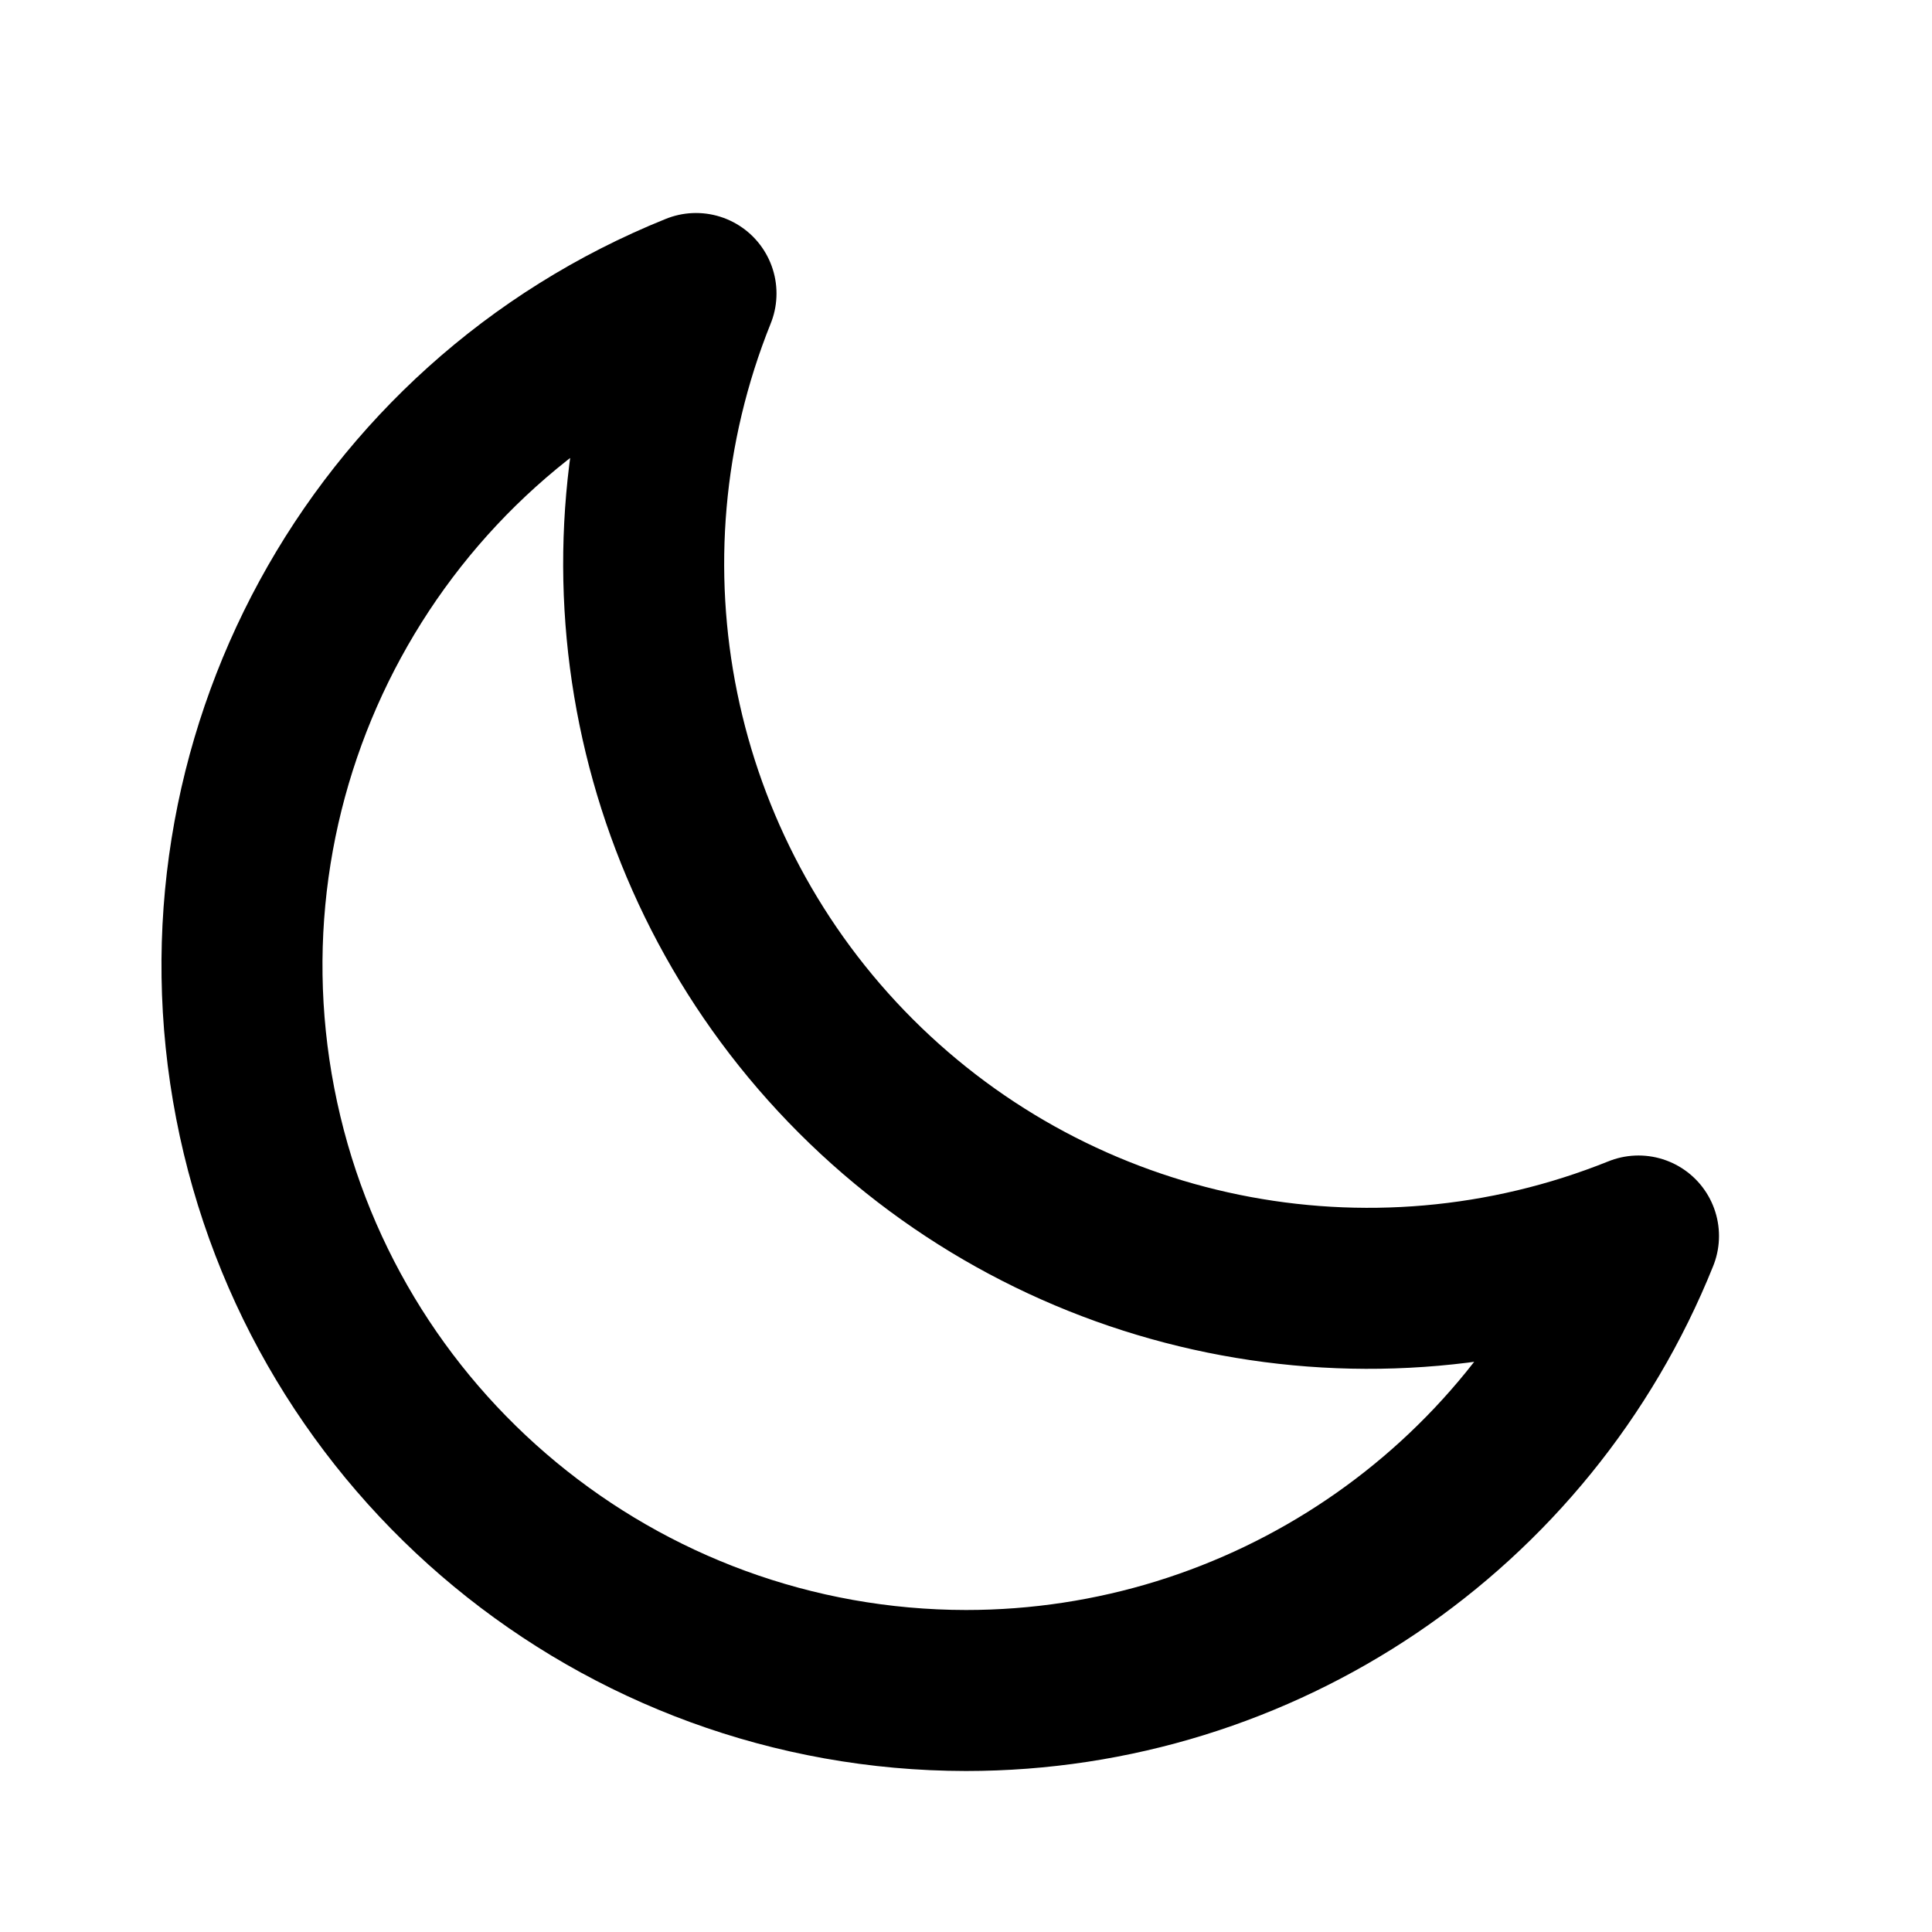
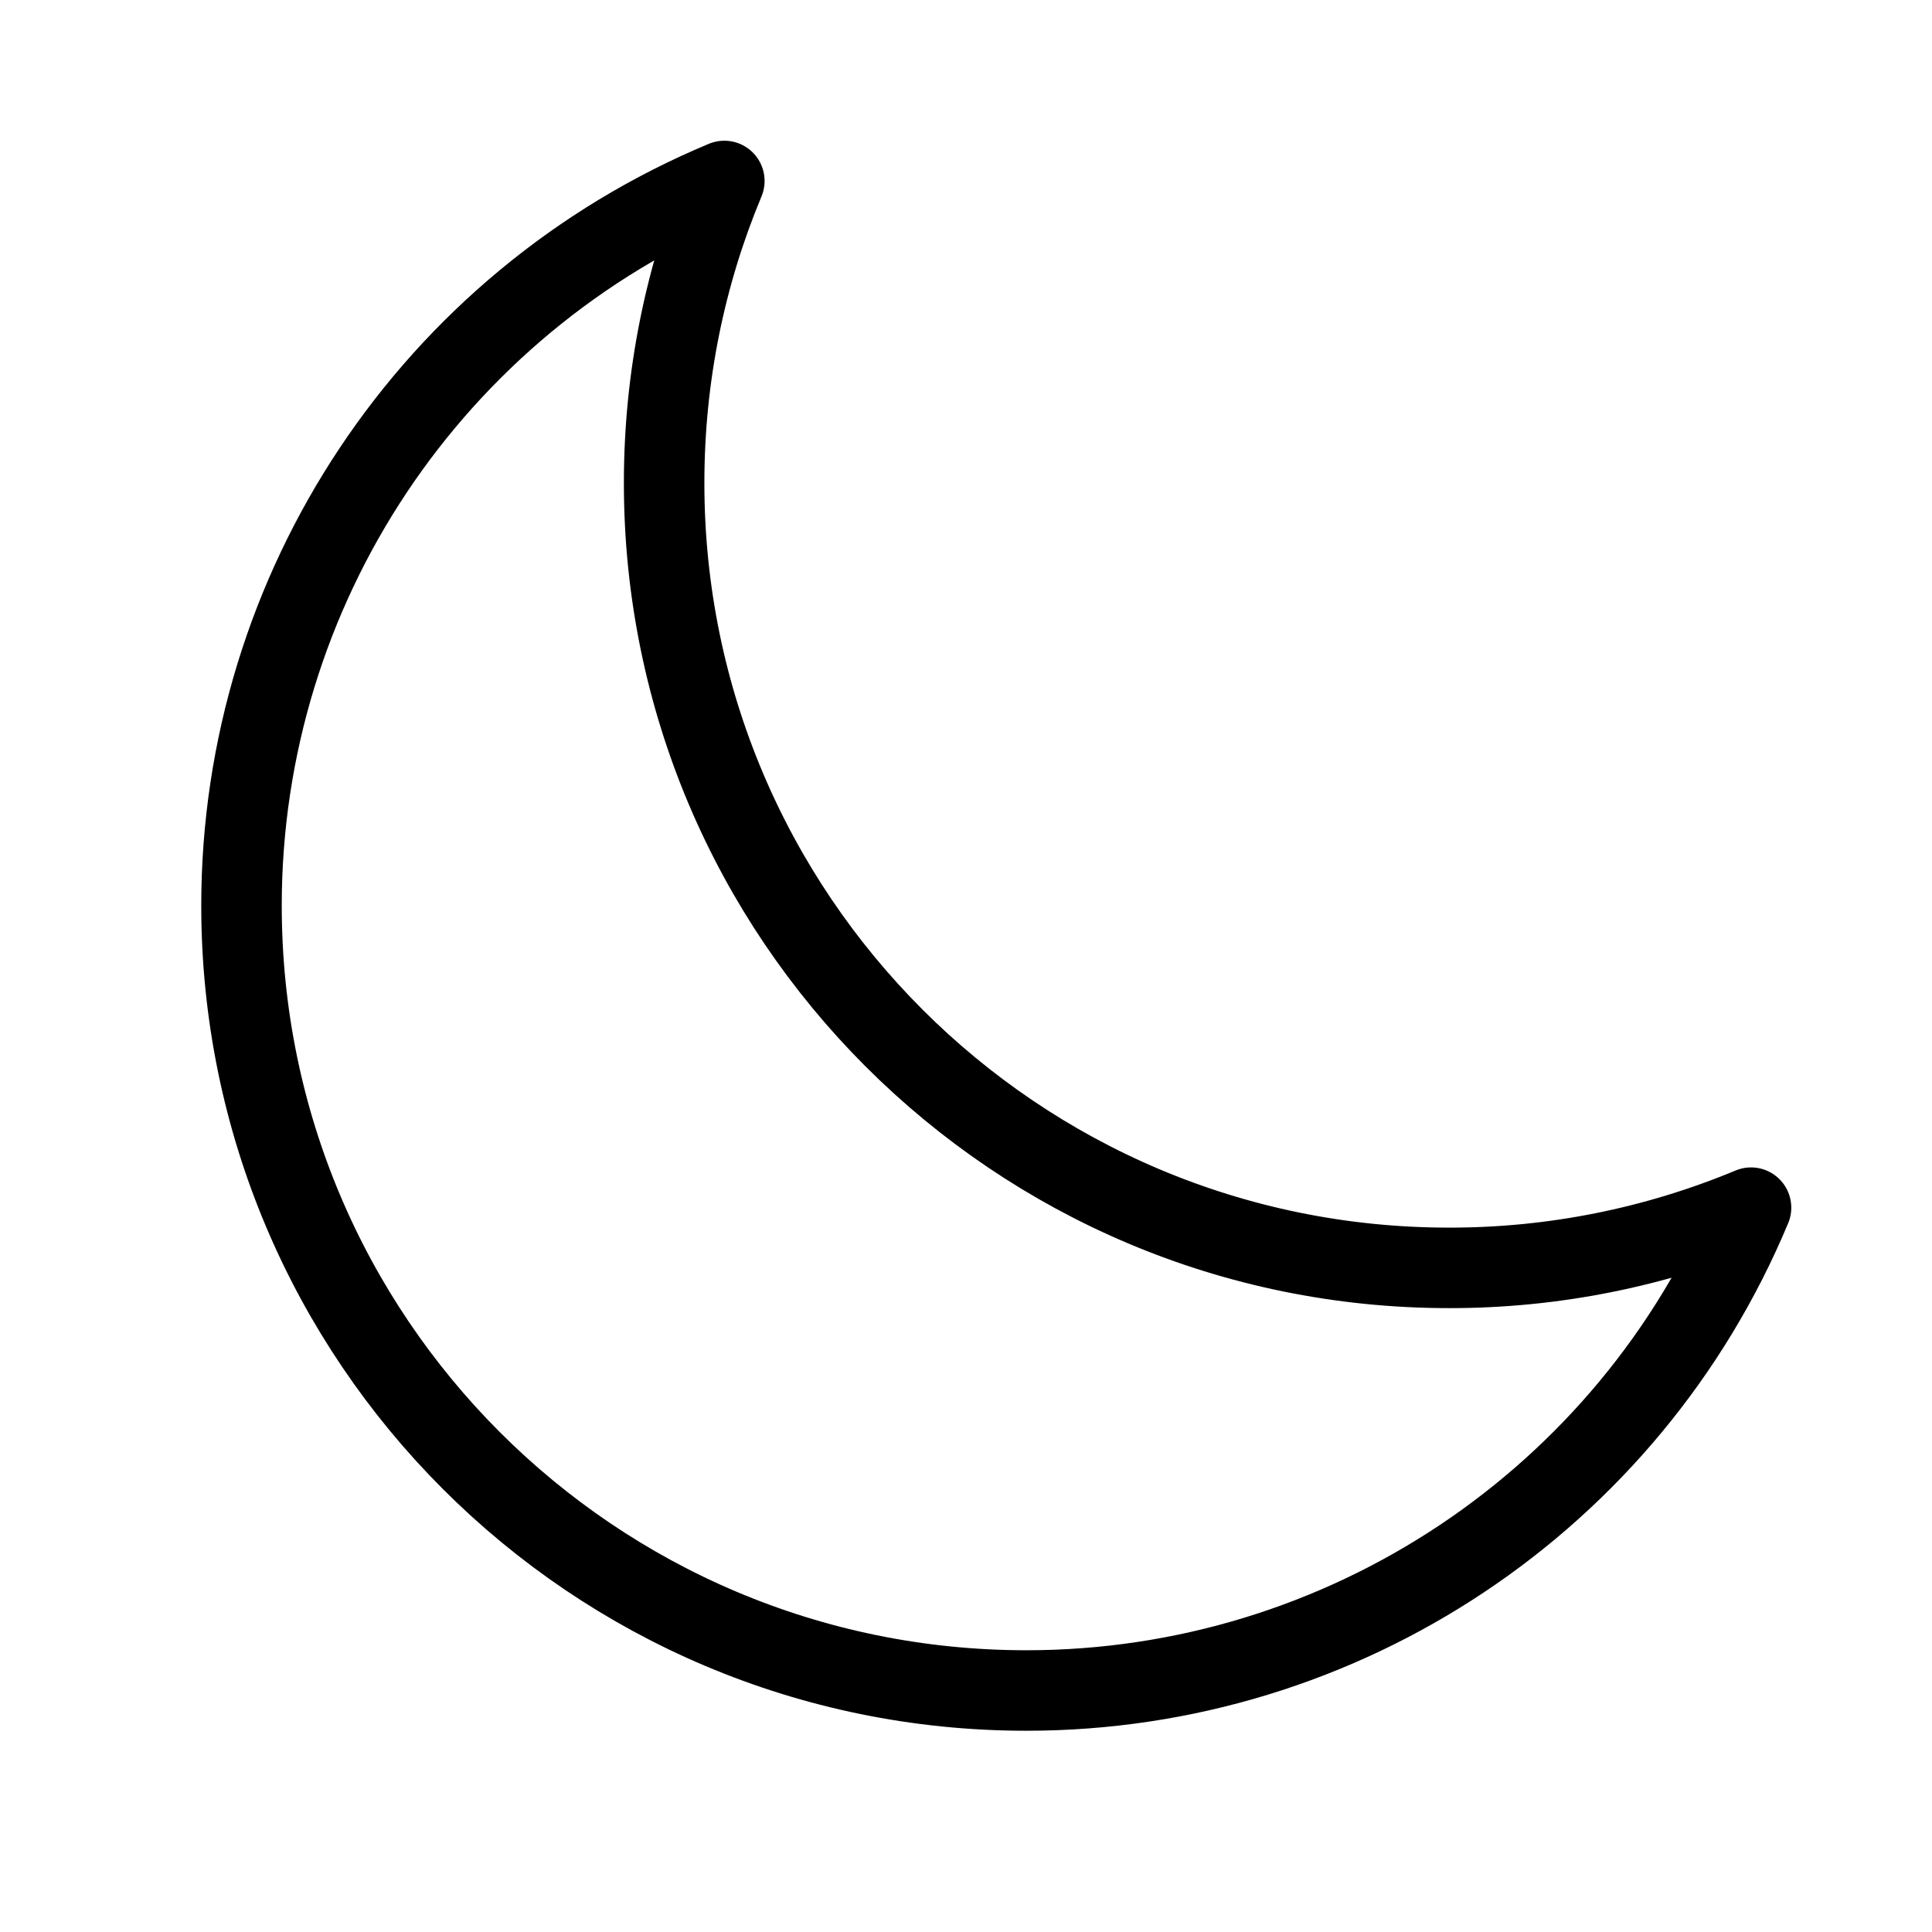
<svg xmlns="http://www.w3.org/2000/svg" width="100%" height="100%" viewBox="0 0 24 24" fill="none" stroke="currentColor">
-   <path stroke-linecap="round" stroke-linejoin="round" stroke-width="2" d="M20.354 15.354A9 9 0 018.646 3.646 9.003 9.003 0 0012 21a9.003 9.003 0 008.354-5.646z" />
+   <path stroke-linecap="round" stroke-linejoin="round" d="M21.752 15.002A9.718 9.718 0 0118 15.75 9.75 9.75 0 018.25 6c0-1.33.266-2.597.748-3.752A9.753 9.753 0 003 11.25 9.75 9.75 0 0012.75 21a9.753 9.753 0 009.002-5.998z" />
</svg>
